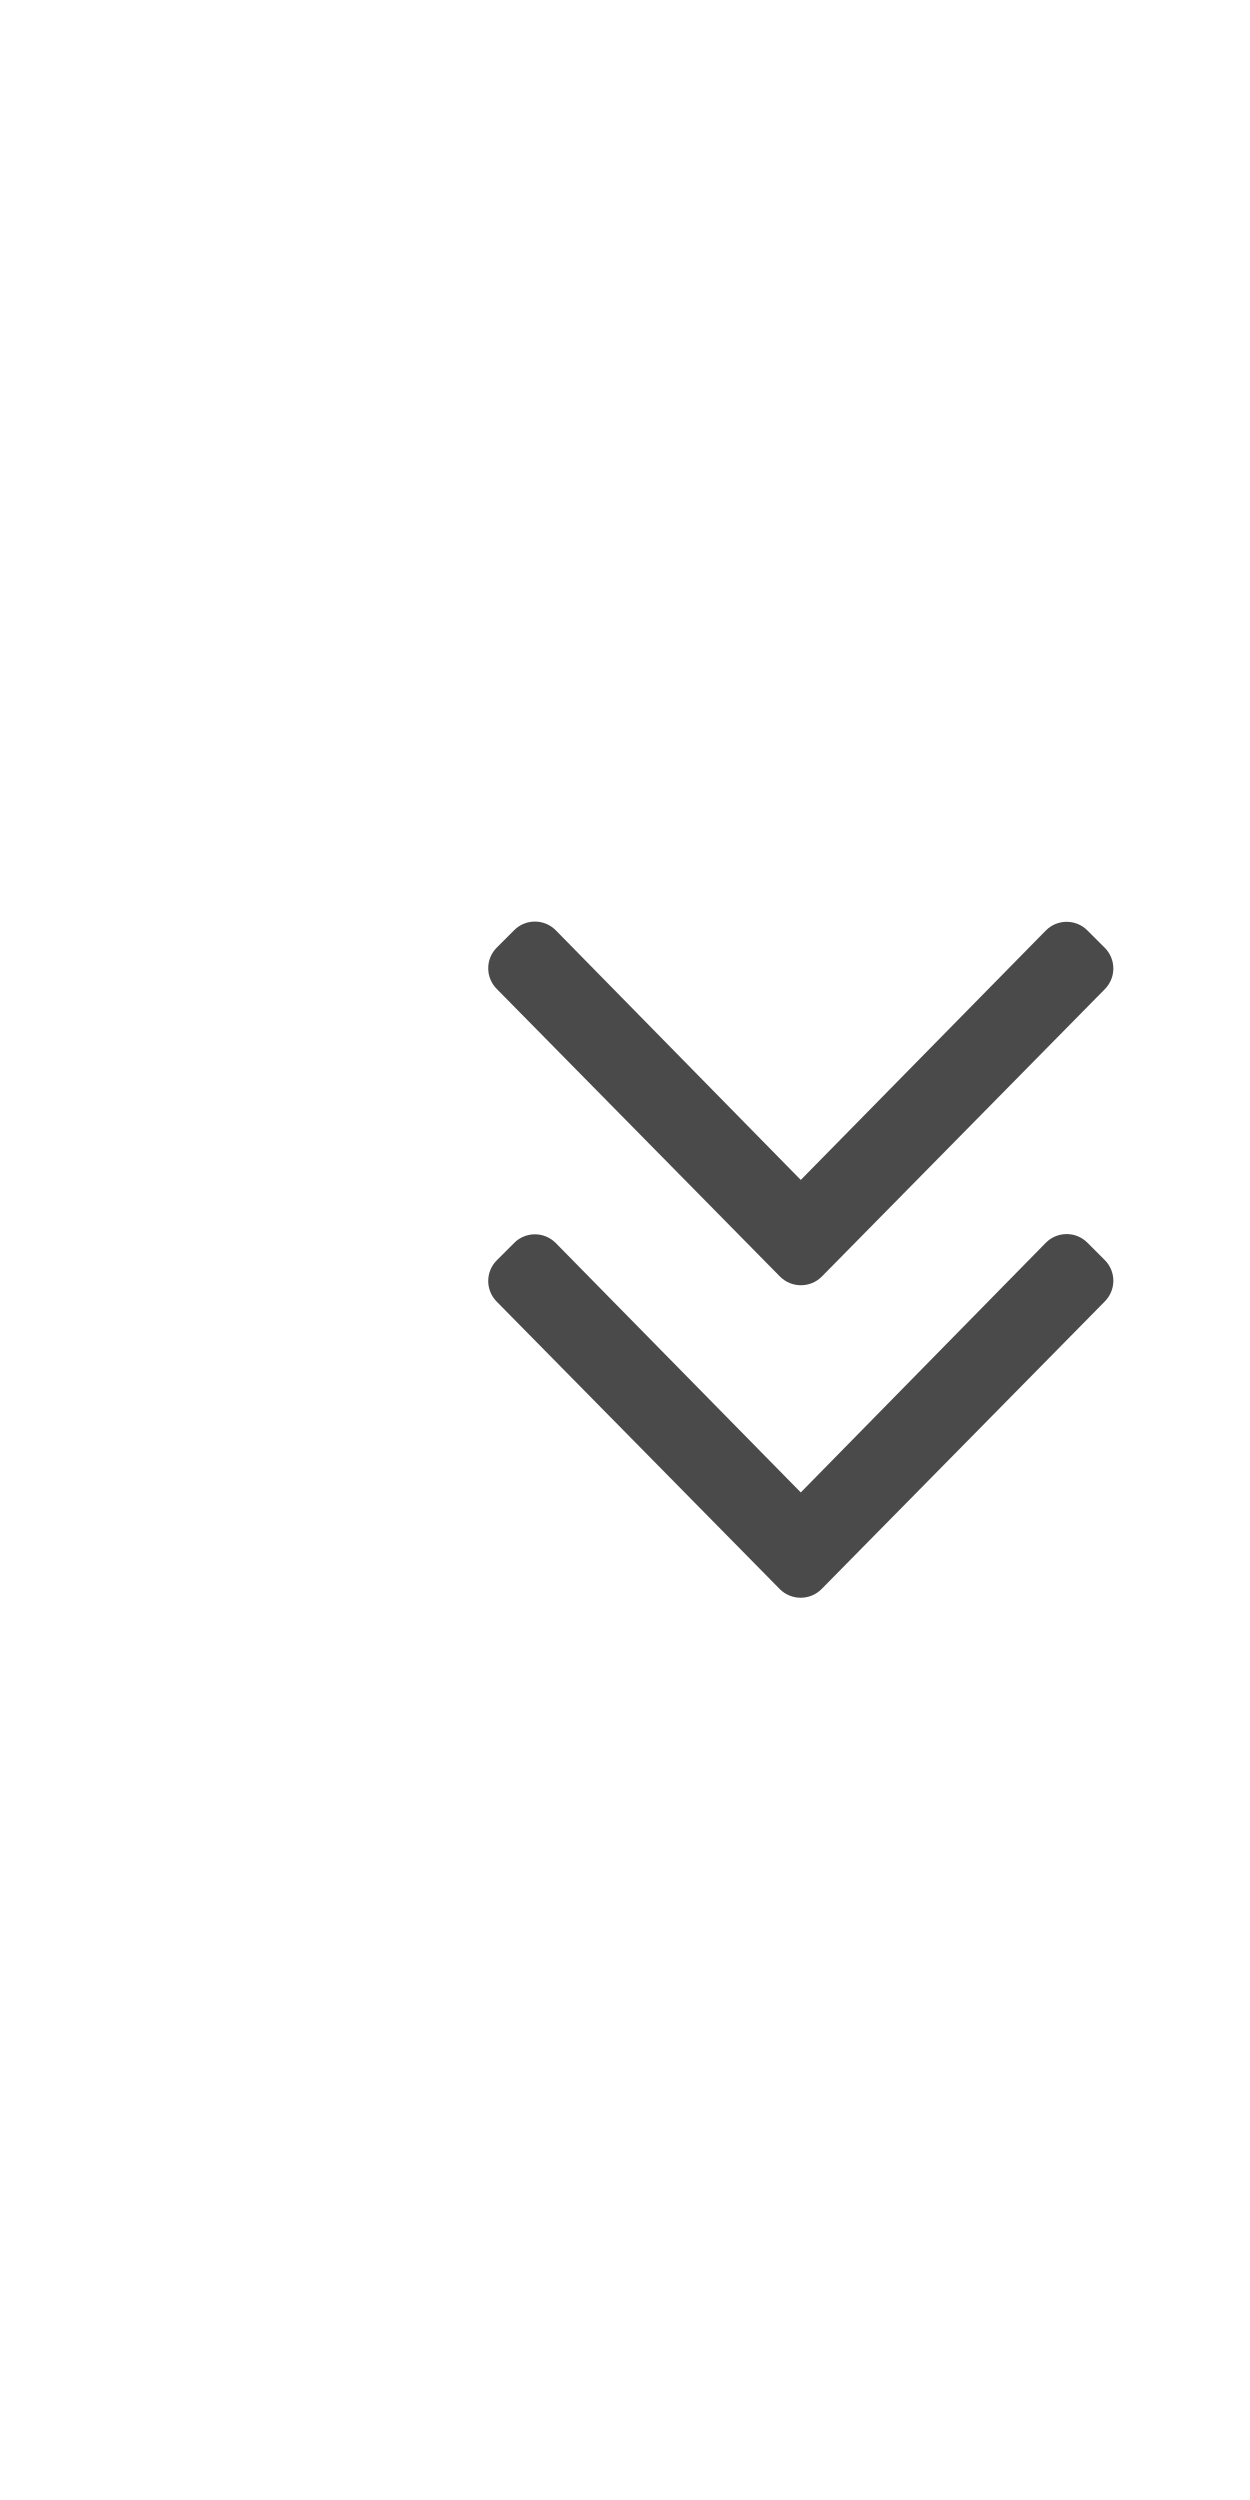
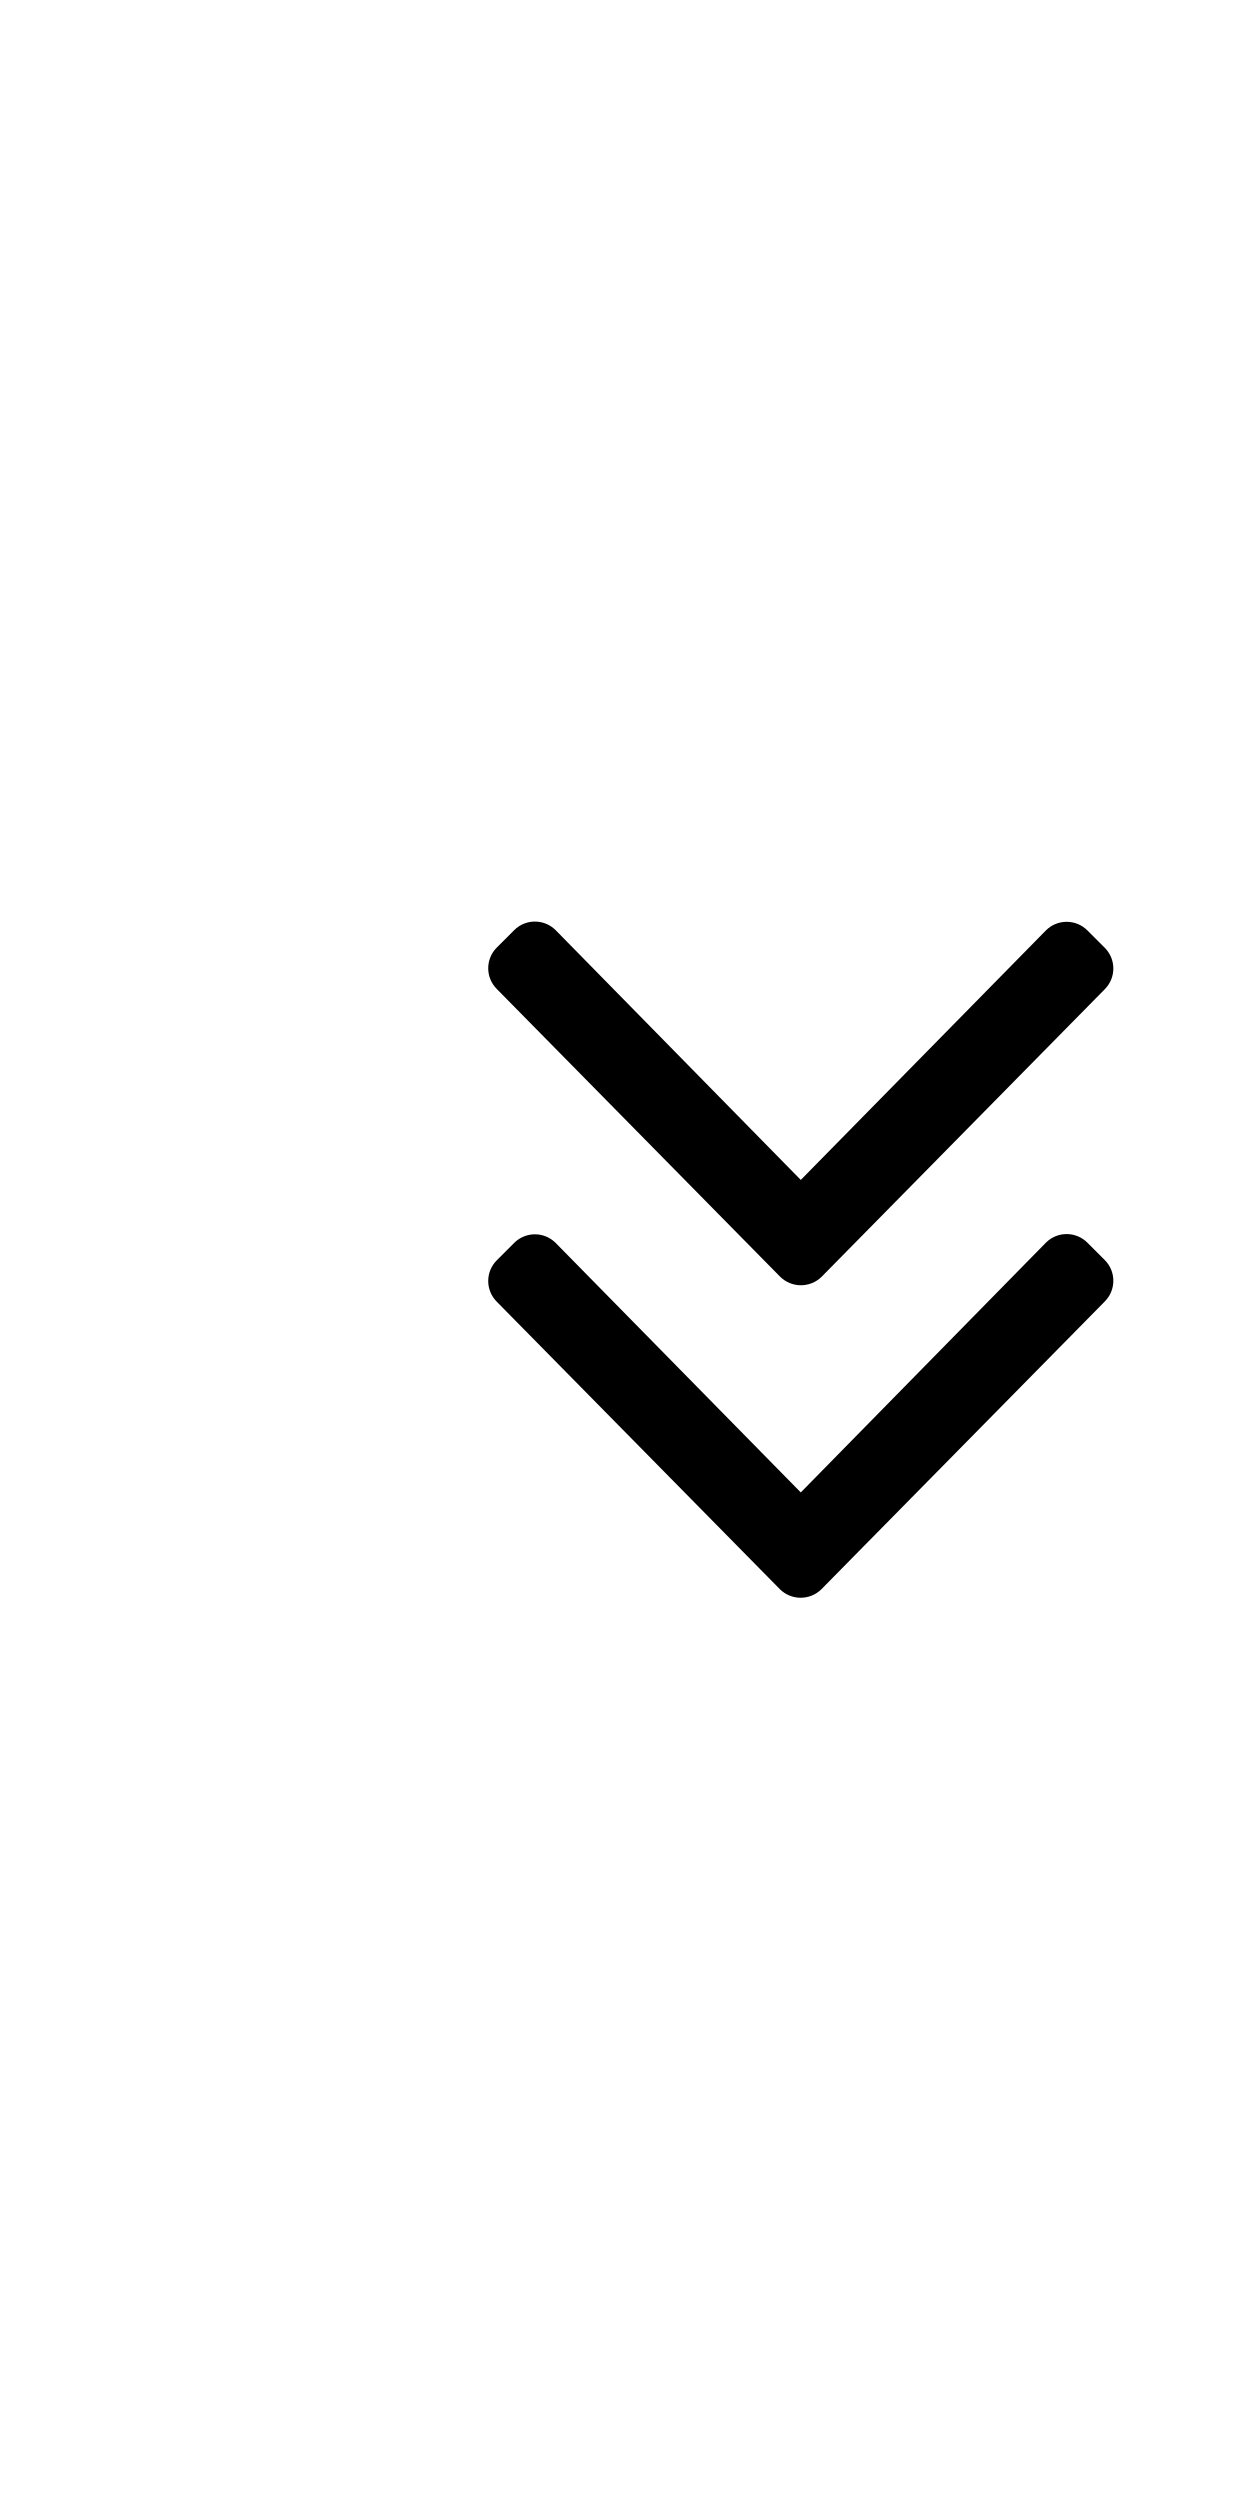
<svg xmlns="http://www.w3.org/2000/svg" aria-hidden="true" focusable="false" data-prefix="fal" data-icon="angle-double-down" role="img" viewBox="0 0 256 512" class="svg-inline--fa fa-angle-double-down fa-w-8 fa-9x">
-   <path fill="#4a4a4a" transform="scale(0.5) translate(200, 260)" d="M119.5 262.9L3.5 145.1c-4.7-4.7-4.7-12.3 0-17l7.1-7.1c4.7-4.7 12.3-4.7 17 0L128 223.3l100.4-102.2c4.7-4.7 12.3-4.7 17 0l7.1 7.1c4.7 4.7 4.7 12.3 0 17L136.5 263c-4.7 4.6-12.3 4.6-17-.1zm17 128l116-117.8c4.7-4.7 4.7-12.3 0-17l-7.1-7.1c-4.7-4.7-12.3-4.7-17 0L128 351.3 27.6 249.1c-4.7-4.7-12.3-4.7-17 0l-7.1 7.1c-4.7 4.7-4.7 12.3 0 17l116 117.8c4.7 4.6 12.3 4.6 17-.1z" class="" />
+   <path fill="#000000" transform="scale(0.5) translate(200, 260)" d="M119.5 262.9L3.5 145.1c-4.7-4.7-4.7-12.3 0-17l7.1-7.1c4.7-4.7 12.3-4.7 17 0L128 223.3l100.4-102.2c4.7-4.7 12.3-4.7 17 0l7.1 7.1c4.7 4.7 4.7 12.3 0 17L136.5 263c-4.7 4.6-12.3 4.6-17-.1zm17 128l116-117.8c4.7-4.7 4.7-12.3 0-17l-7.1-7.1c-4.7-4.7-12.3-4.7-17 0L128 351.3 27.6 249.1c-4.7-4.7-12.3-4.7-17 0l-7.1 7.1c-4.7 4.7-4.7 12.3 0 17l116 117.8c4.7 4.6 12.3 4.6 17-.1z" class="" />
</svg>
